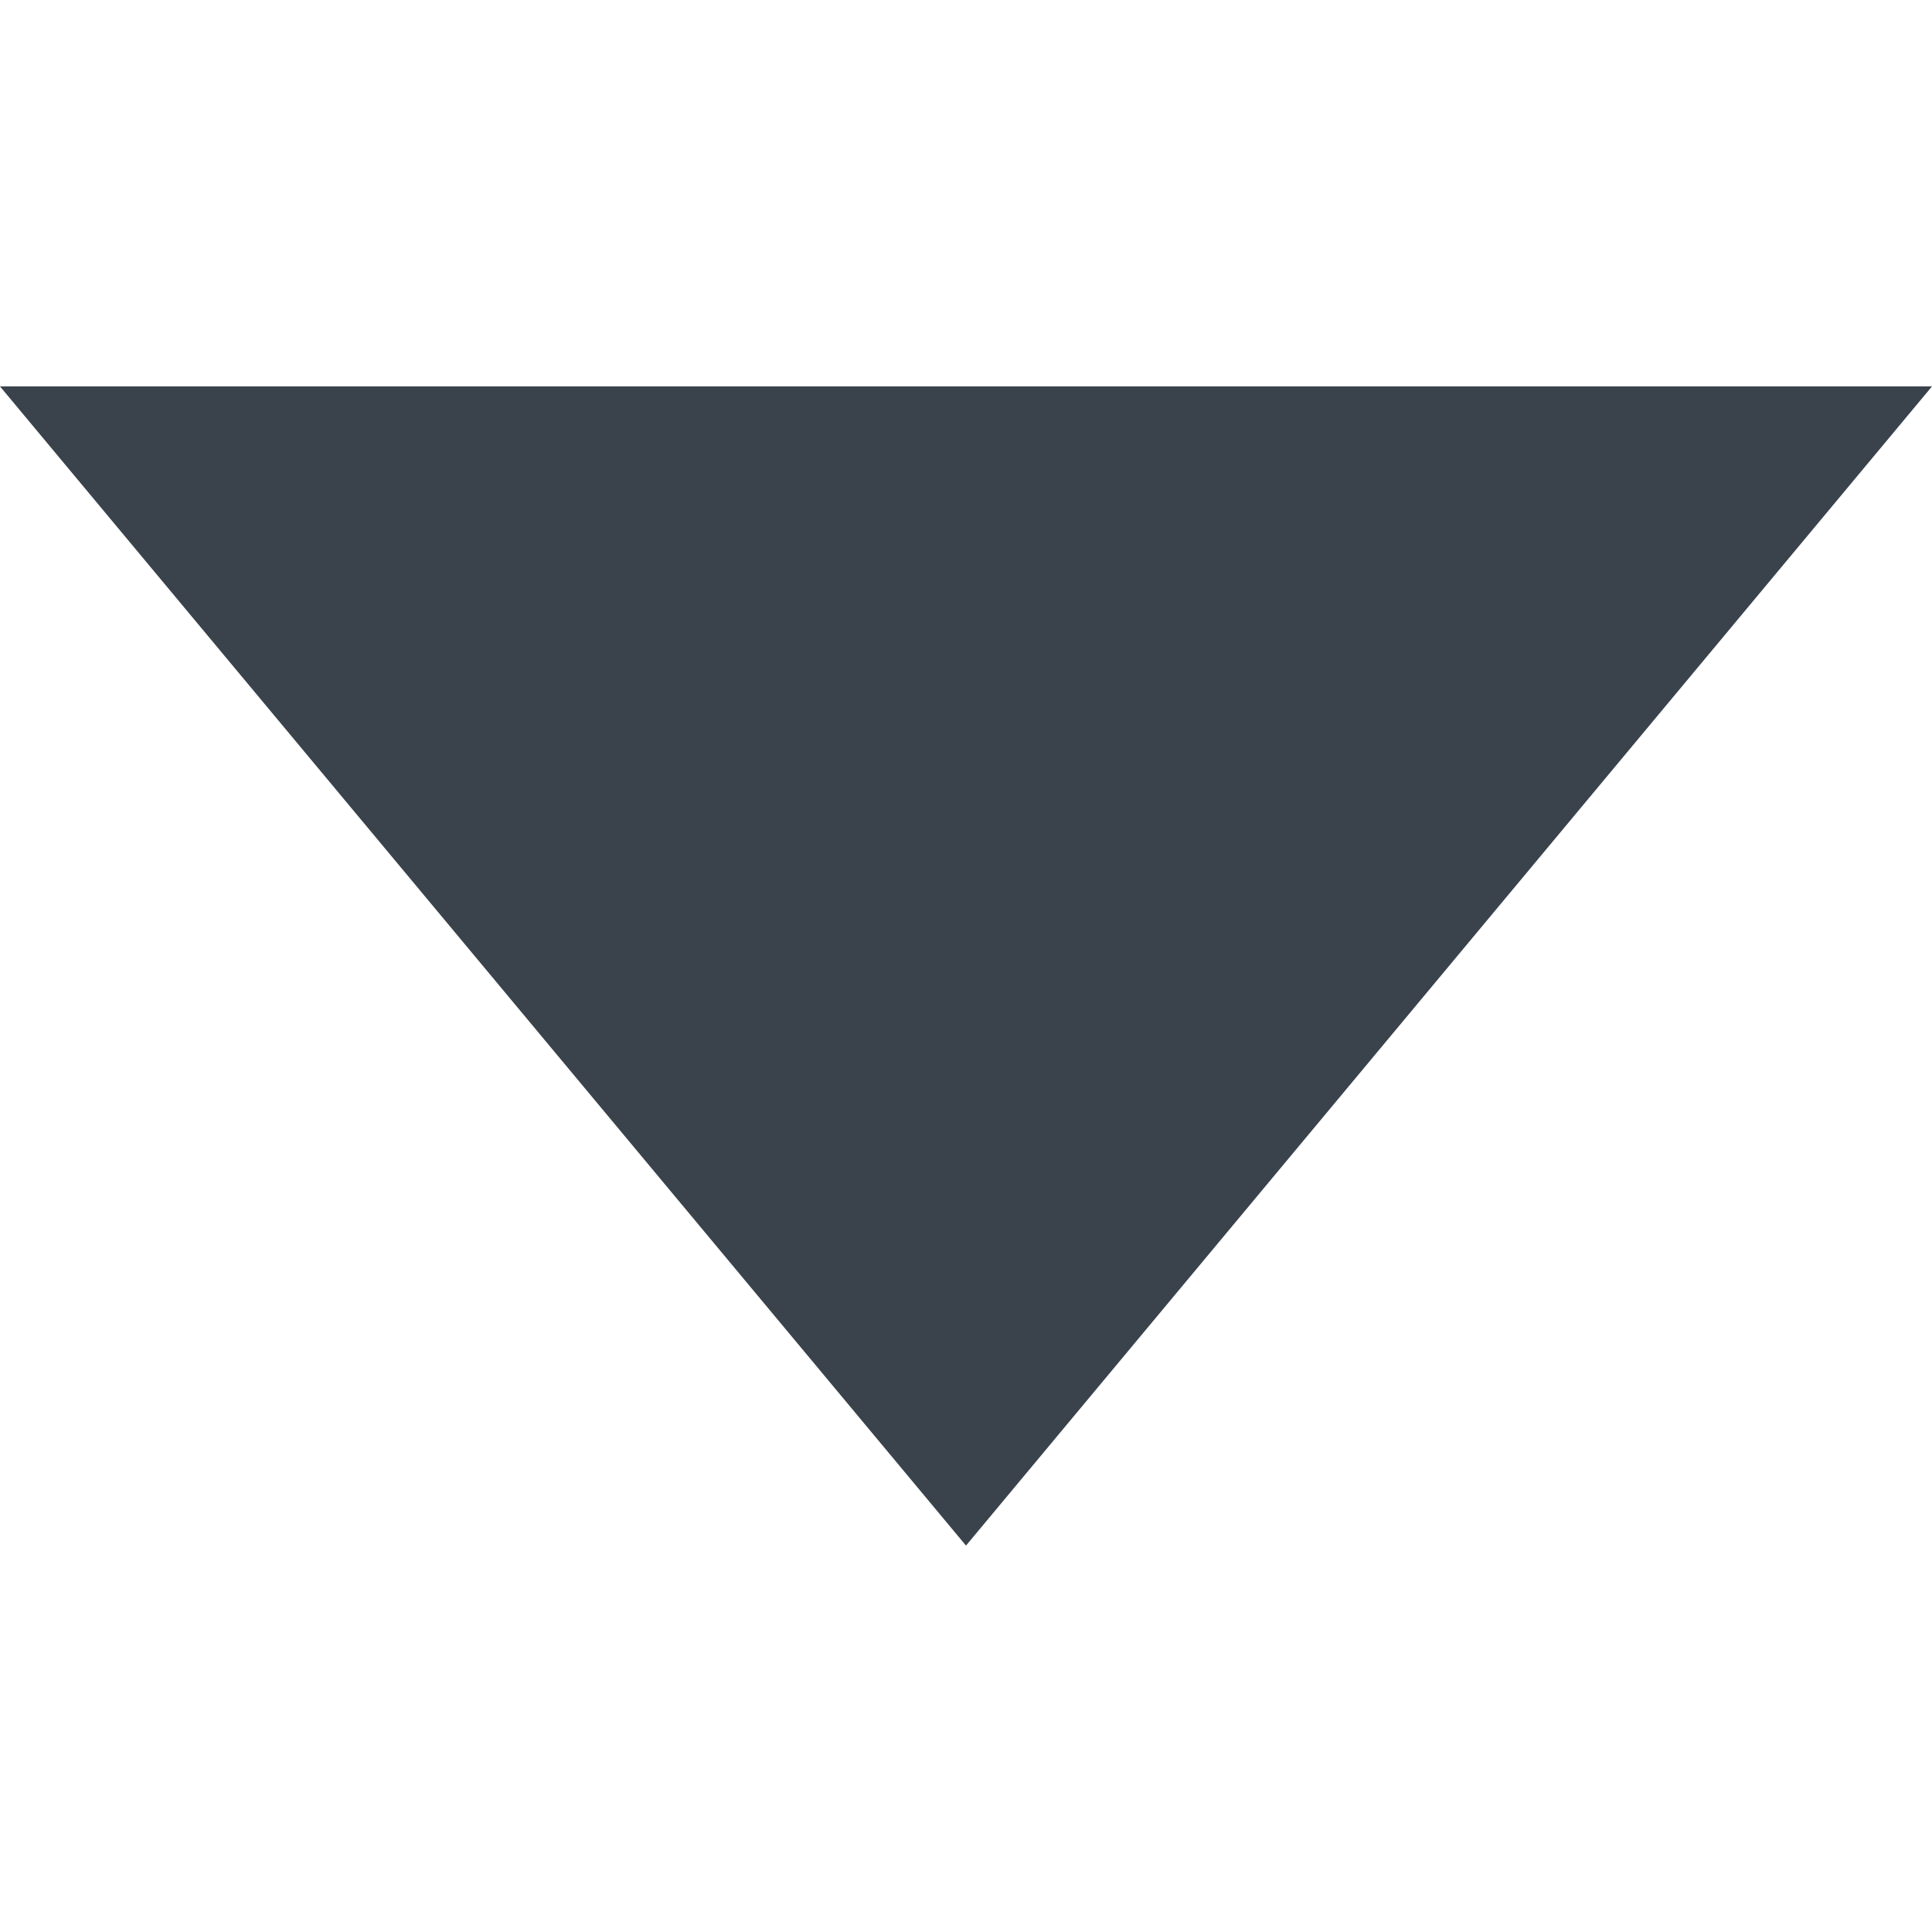
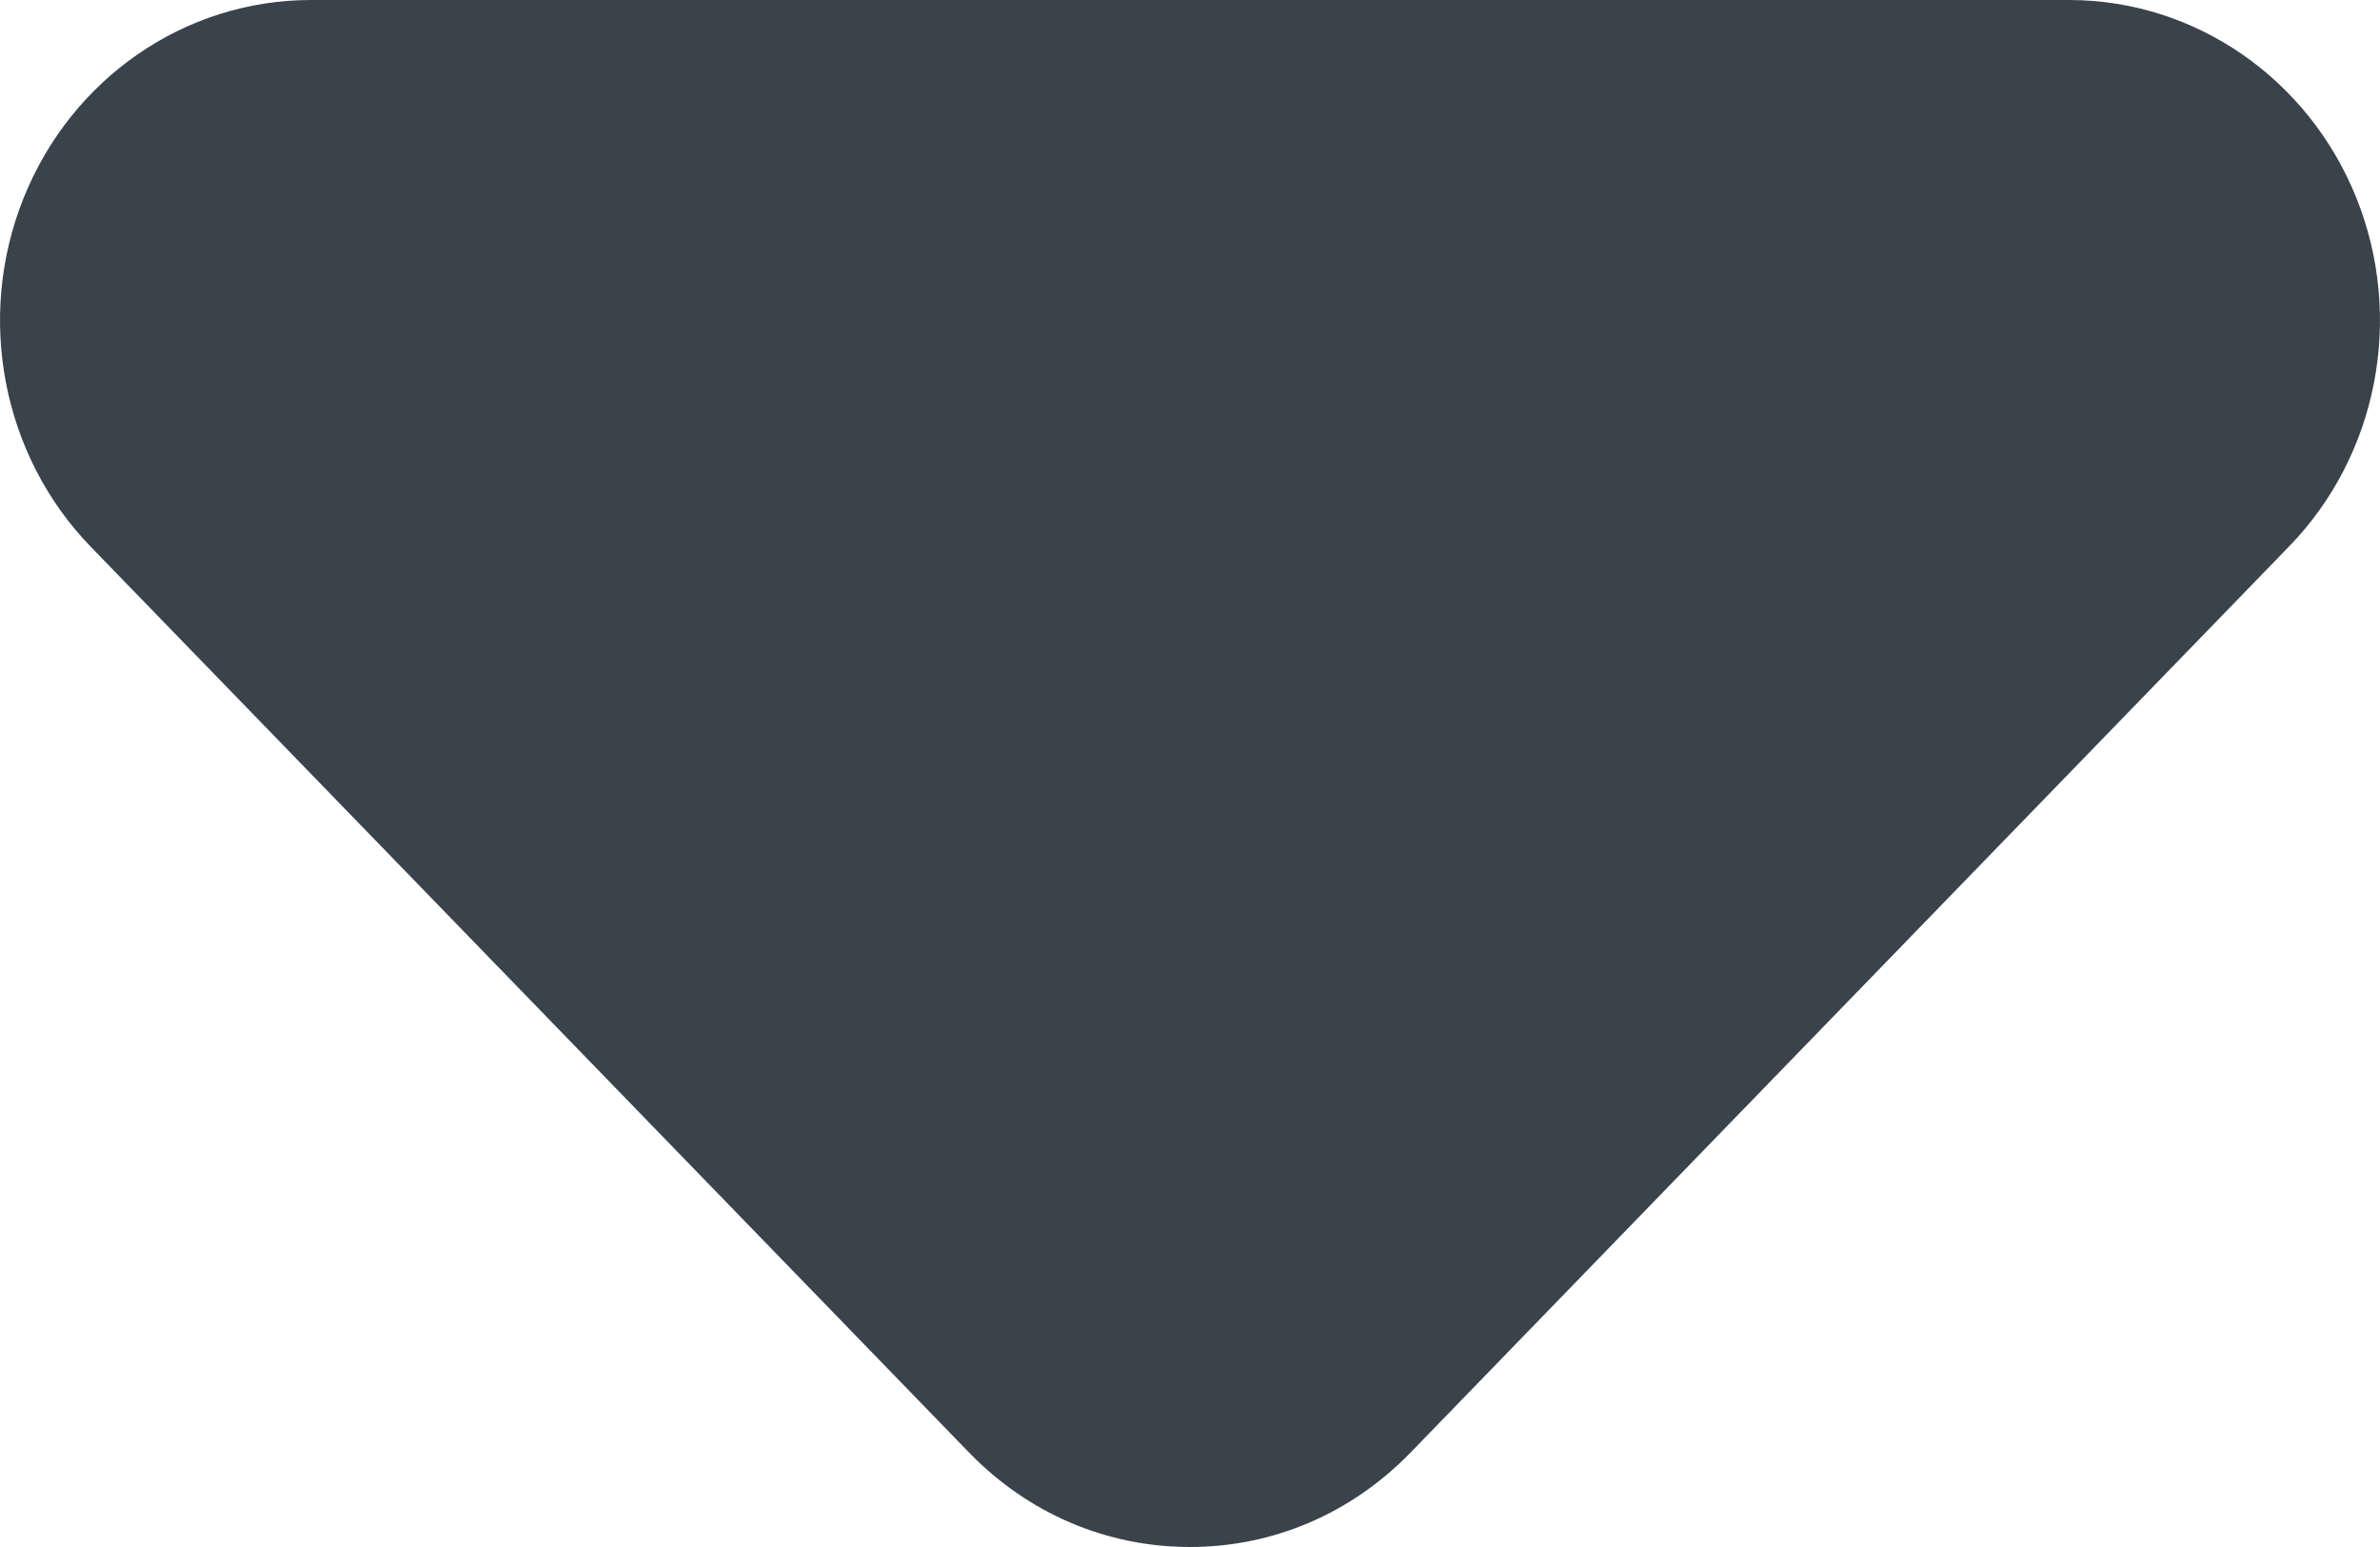
- <svg xmlns="http://www.w3.org/2000/svg" width="20px" height="20px" viewBox="0 0 20 20" version="1.1">
+ <svg xmlns="http://www.w3.org/2000/svg" width="20px" height="13px" viewBox="0 0 20 13" version="1.1">
  <defs />
  <g id="Page-1" stroke="none" stroke-width="1" fill="none" fill-rule="evenodd">
-     <g id="triangleDown" transform="translate(-6, -6)" fill="#3A434C">
-       <path d="M6,10 L26,10 L16,22 L6,10 Z" />
+     <g id="triangleDown" transform="translate(-6, -10)" fill="#3A434C">
+       <path d="M25.801,11.662 C25.397,10.657 24.443,10 23.387,10 L8.613,10 C7.554,10 6.603,10.657 6.199,11.662 C5.795,12.667 6.018,13.827 6.763,14.595 L14.151,22.214 C14.645,22.72 15.3,23 16,23 C16.697,23 17.351,22.72 17.846,22.214 L25.233,14.595 C25.982,13.827 26.205,12.667 25.801,11.662" />
    </g>
  </g>
</svg>
